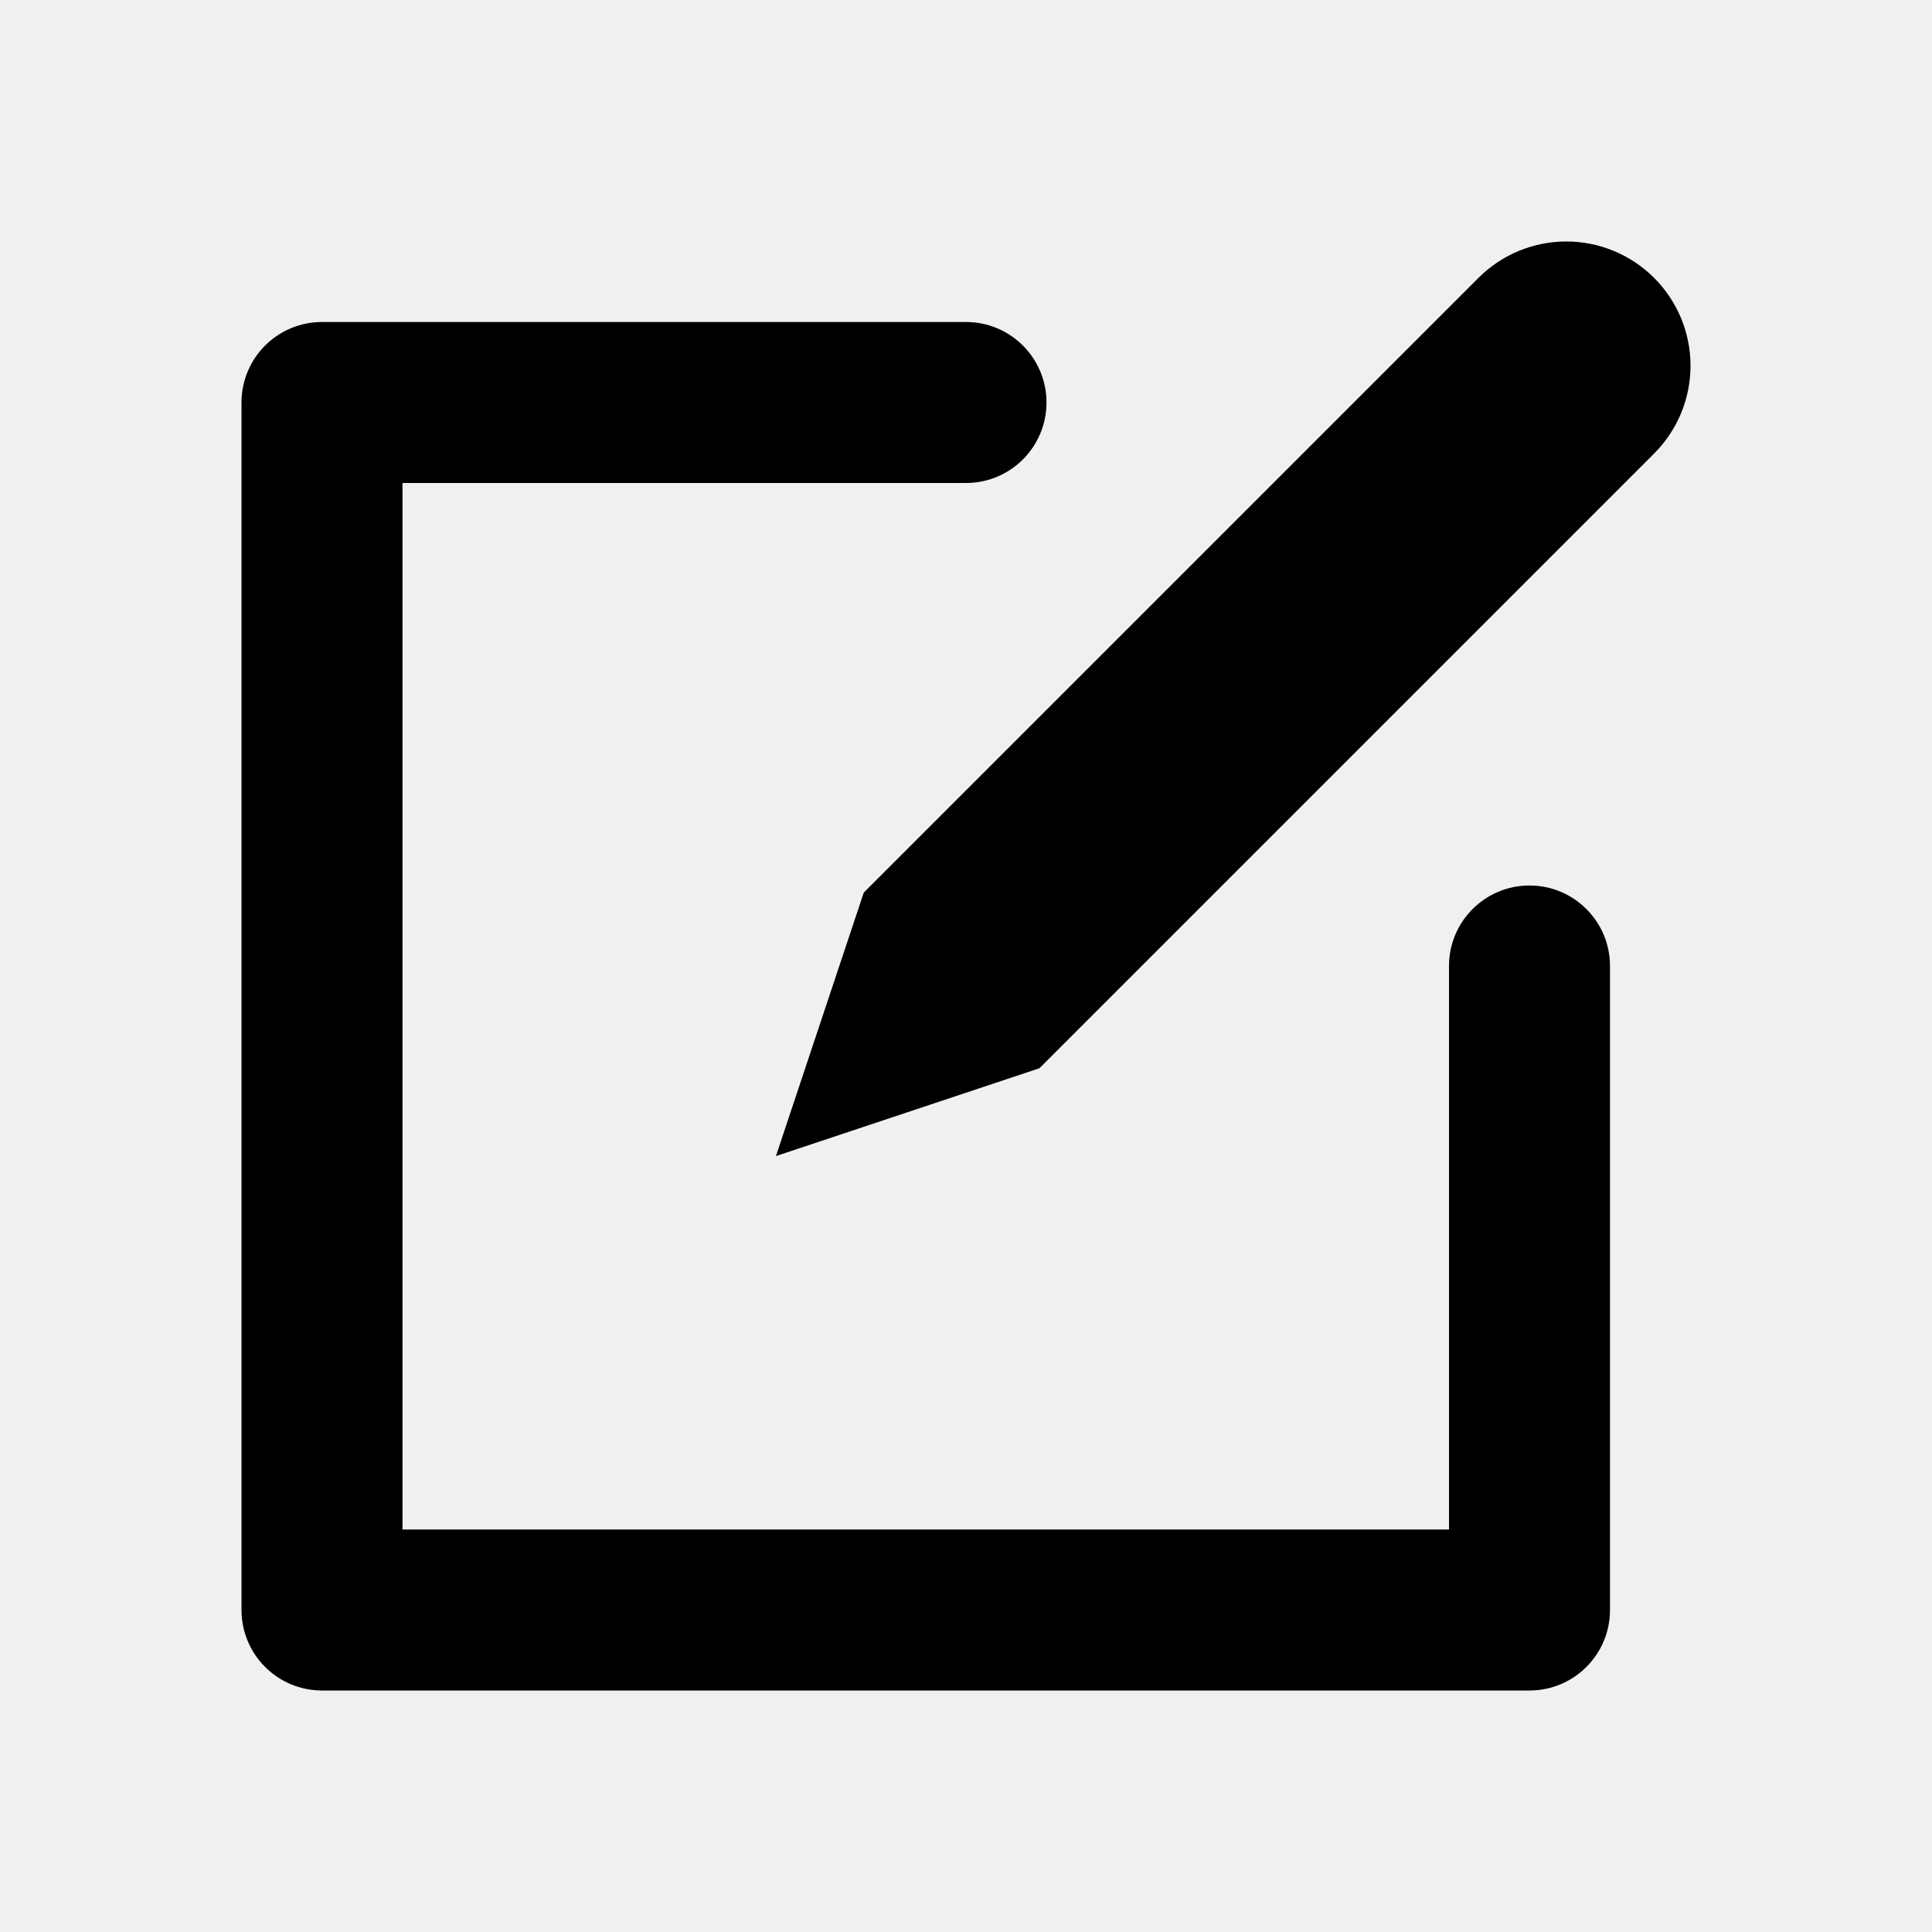
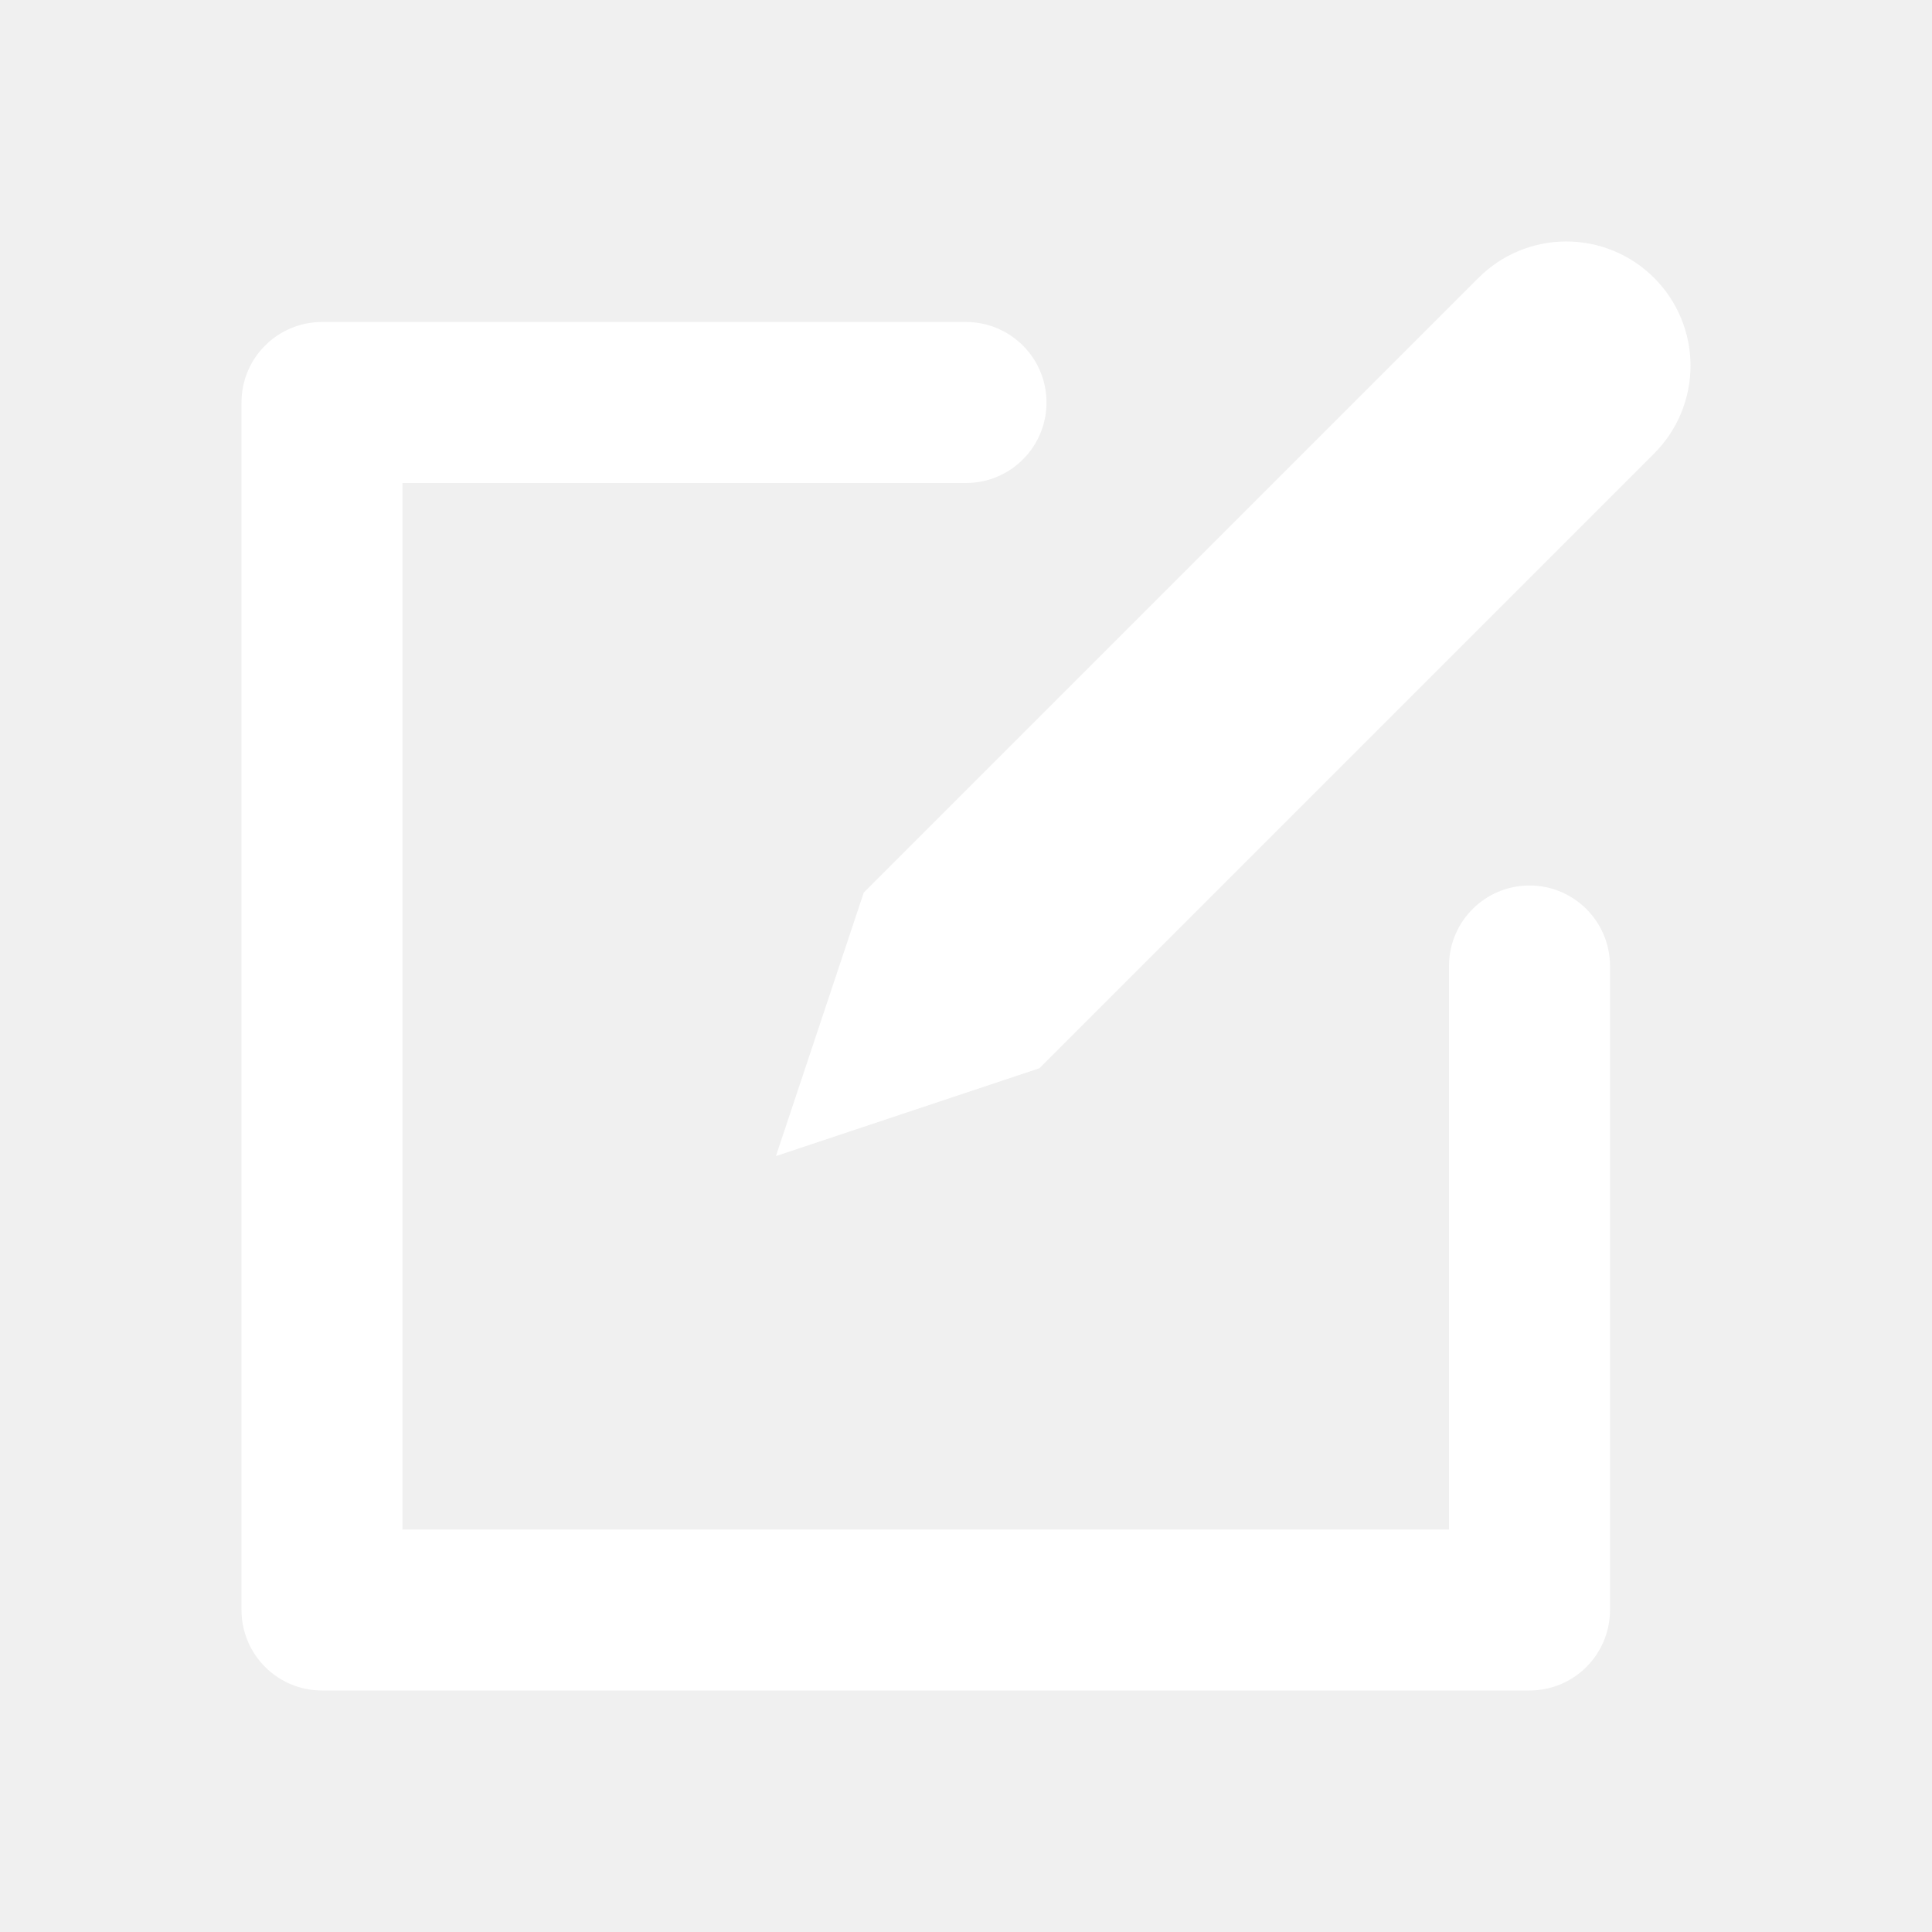
<svg xmlns="http://www.w3.org/2000/svg" viewBox="0 0 24 24" version="1.1" id="svg4">
  <defs id="defs8" />
-   <path d="M20.548,3.452a1.542,1.542,0,0,1,0,2.182L12.912,13.27,9.639,14.361l1.091-3.273,7.636-7.636A1.542,1.542,0,0,1,20.548,3.452ZM4,21H19a1,1,0,0,0,1-1V12a1,1,0,0,0-2,0v7H5V6h7a1,1,0,0,0,0-2H4A1,1,0,0,0,3,5V20A1,1,0,0,0,4,21Z" id="path2" style="fill:#000000" />
+   <path d="M20.548,3.452a1.542,1.542,0,0,1,0,2.182L12.912,13.27,9.639,14.361l1.091-3.273,7.636-7.636A1.542,1.542,0,0,1,20.548,3.452ZM4,21H19a1,1,0,0,0,1-1V12a1,1,0,0,0-2,0v7H5V6h7a1,1,0,0,0,0-2H4A1,1,0,0,0,3,5V20A1,1,0,0,0,4,21Z" id="path2" style="fill:#ffffff" />
</svg>
